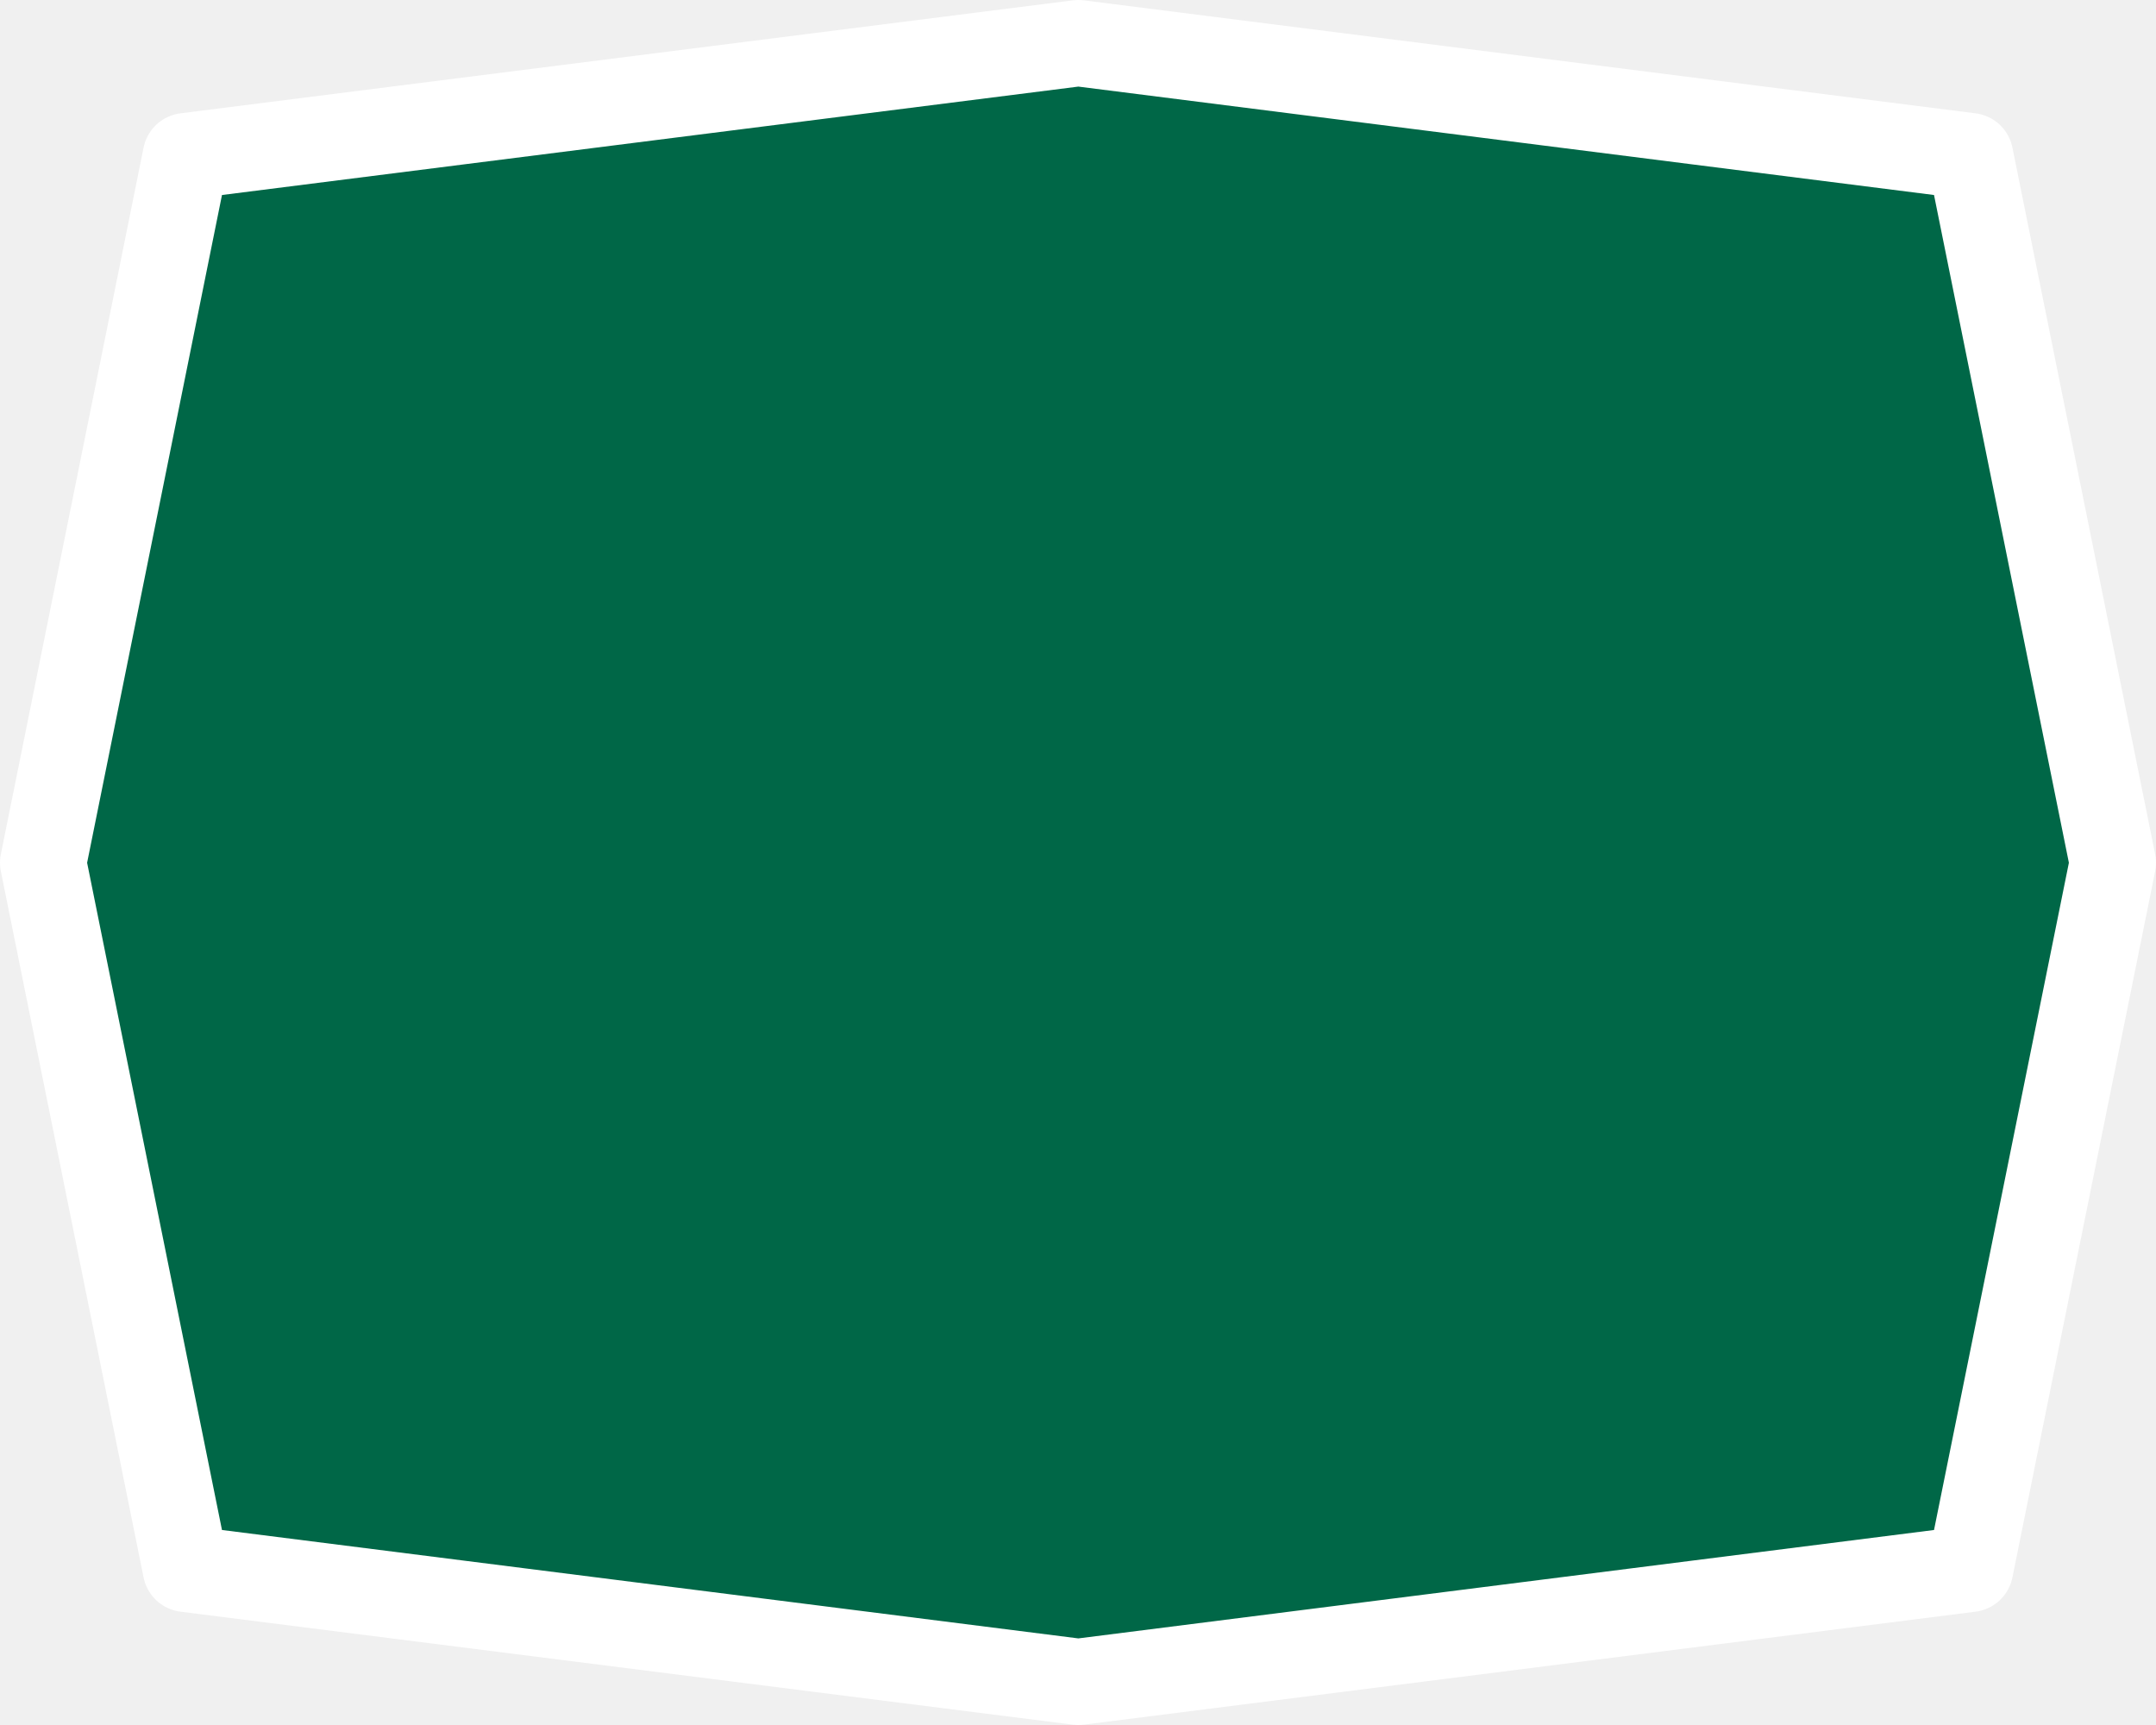
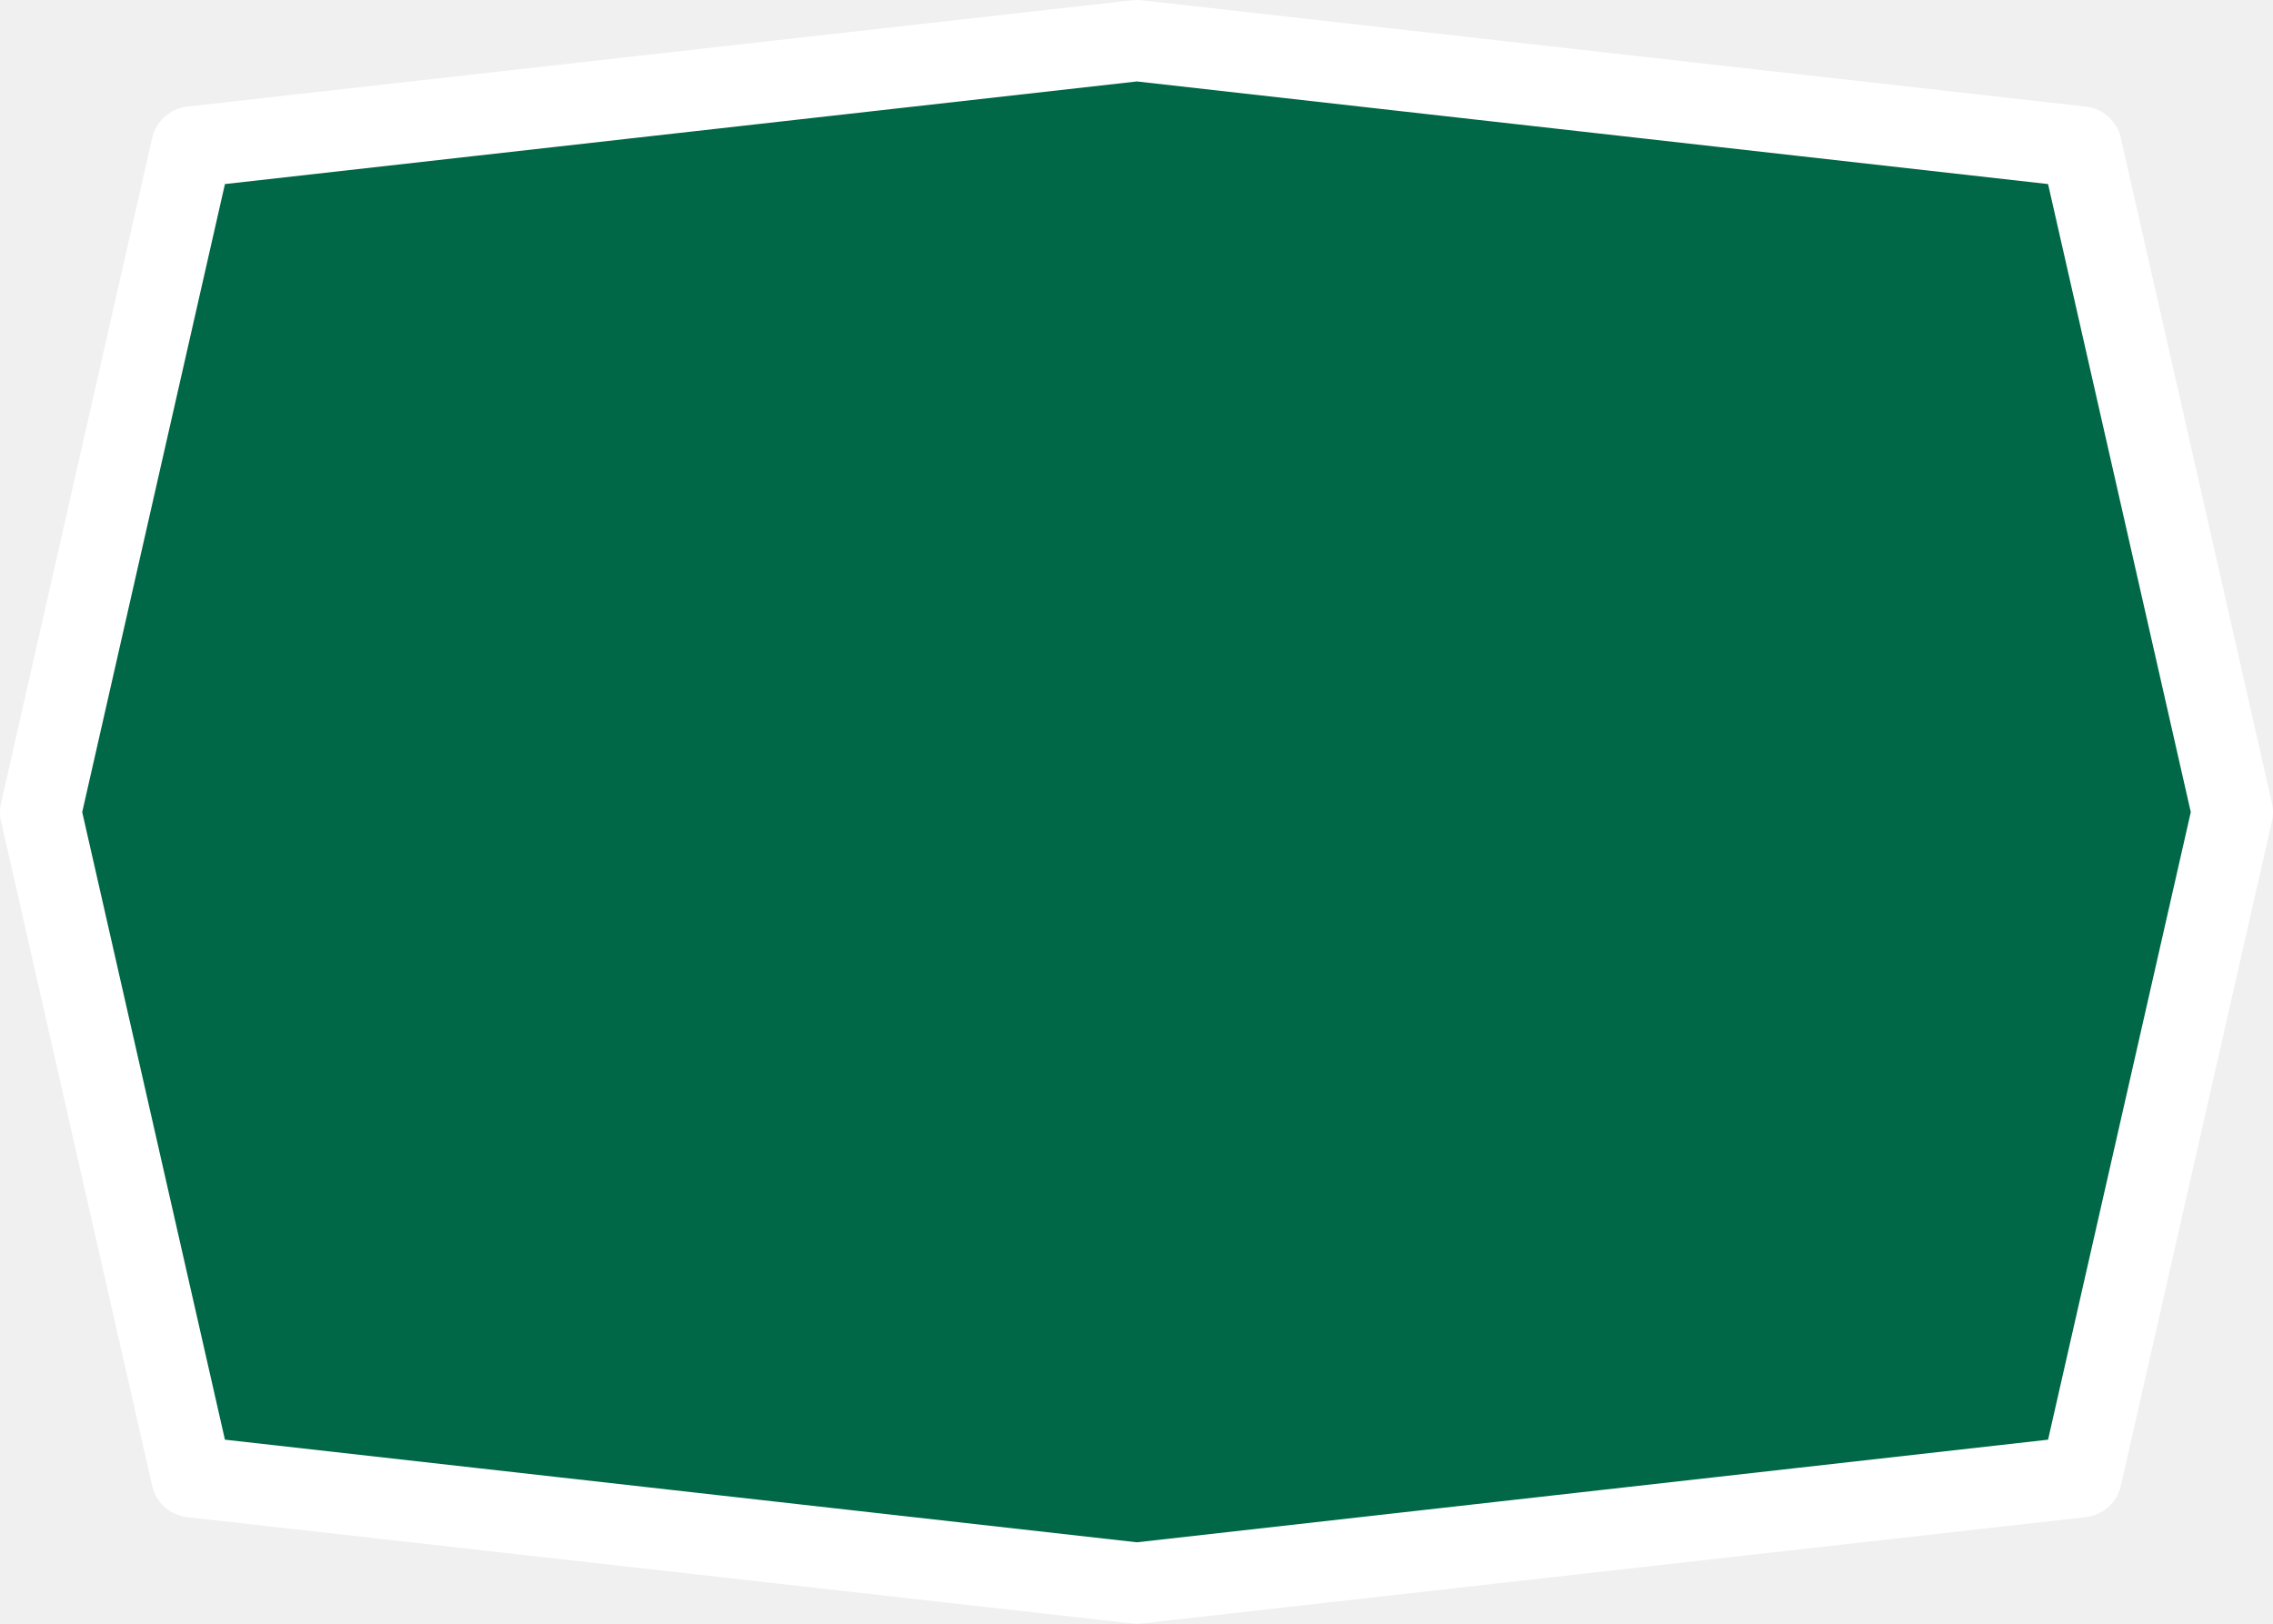
- <svg xmlns="http://www.w3.org/2000/svg" width="25" height="20">
-   <path fill="#0e8342" d="M 24.5,10.003 22.845,1.81 12.504,0.5 2.155,1.81 0.5,10.003 2.155,18.19 12.504,19.5 22.845,18.19 Z" style="stroke-width:1;stroke:#fff;stroke-miterlimit:4;stroke-dasharray:none;stroke-linejoin:round;fill:#006747" />
+ <svg xmlns="http://www.w3.org/2000/svg" width="28" height="20">
+   <path fill="#0e8342" d="M 27.5,10.003 25.638,1.81 14.005,0.5 2.362,1.81 0.5,10.003 2.362,18.19 14.005,19.5 25.638,18.19 Z" style="fill:#006747;stroke:#fff;stroke-width:1;stroke-linejoin:round;stroke-miterlimit:4;stroke-dasharray:none;stroke-opacity:1" />
</svg>
